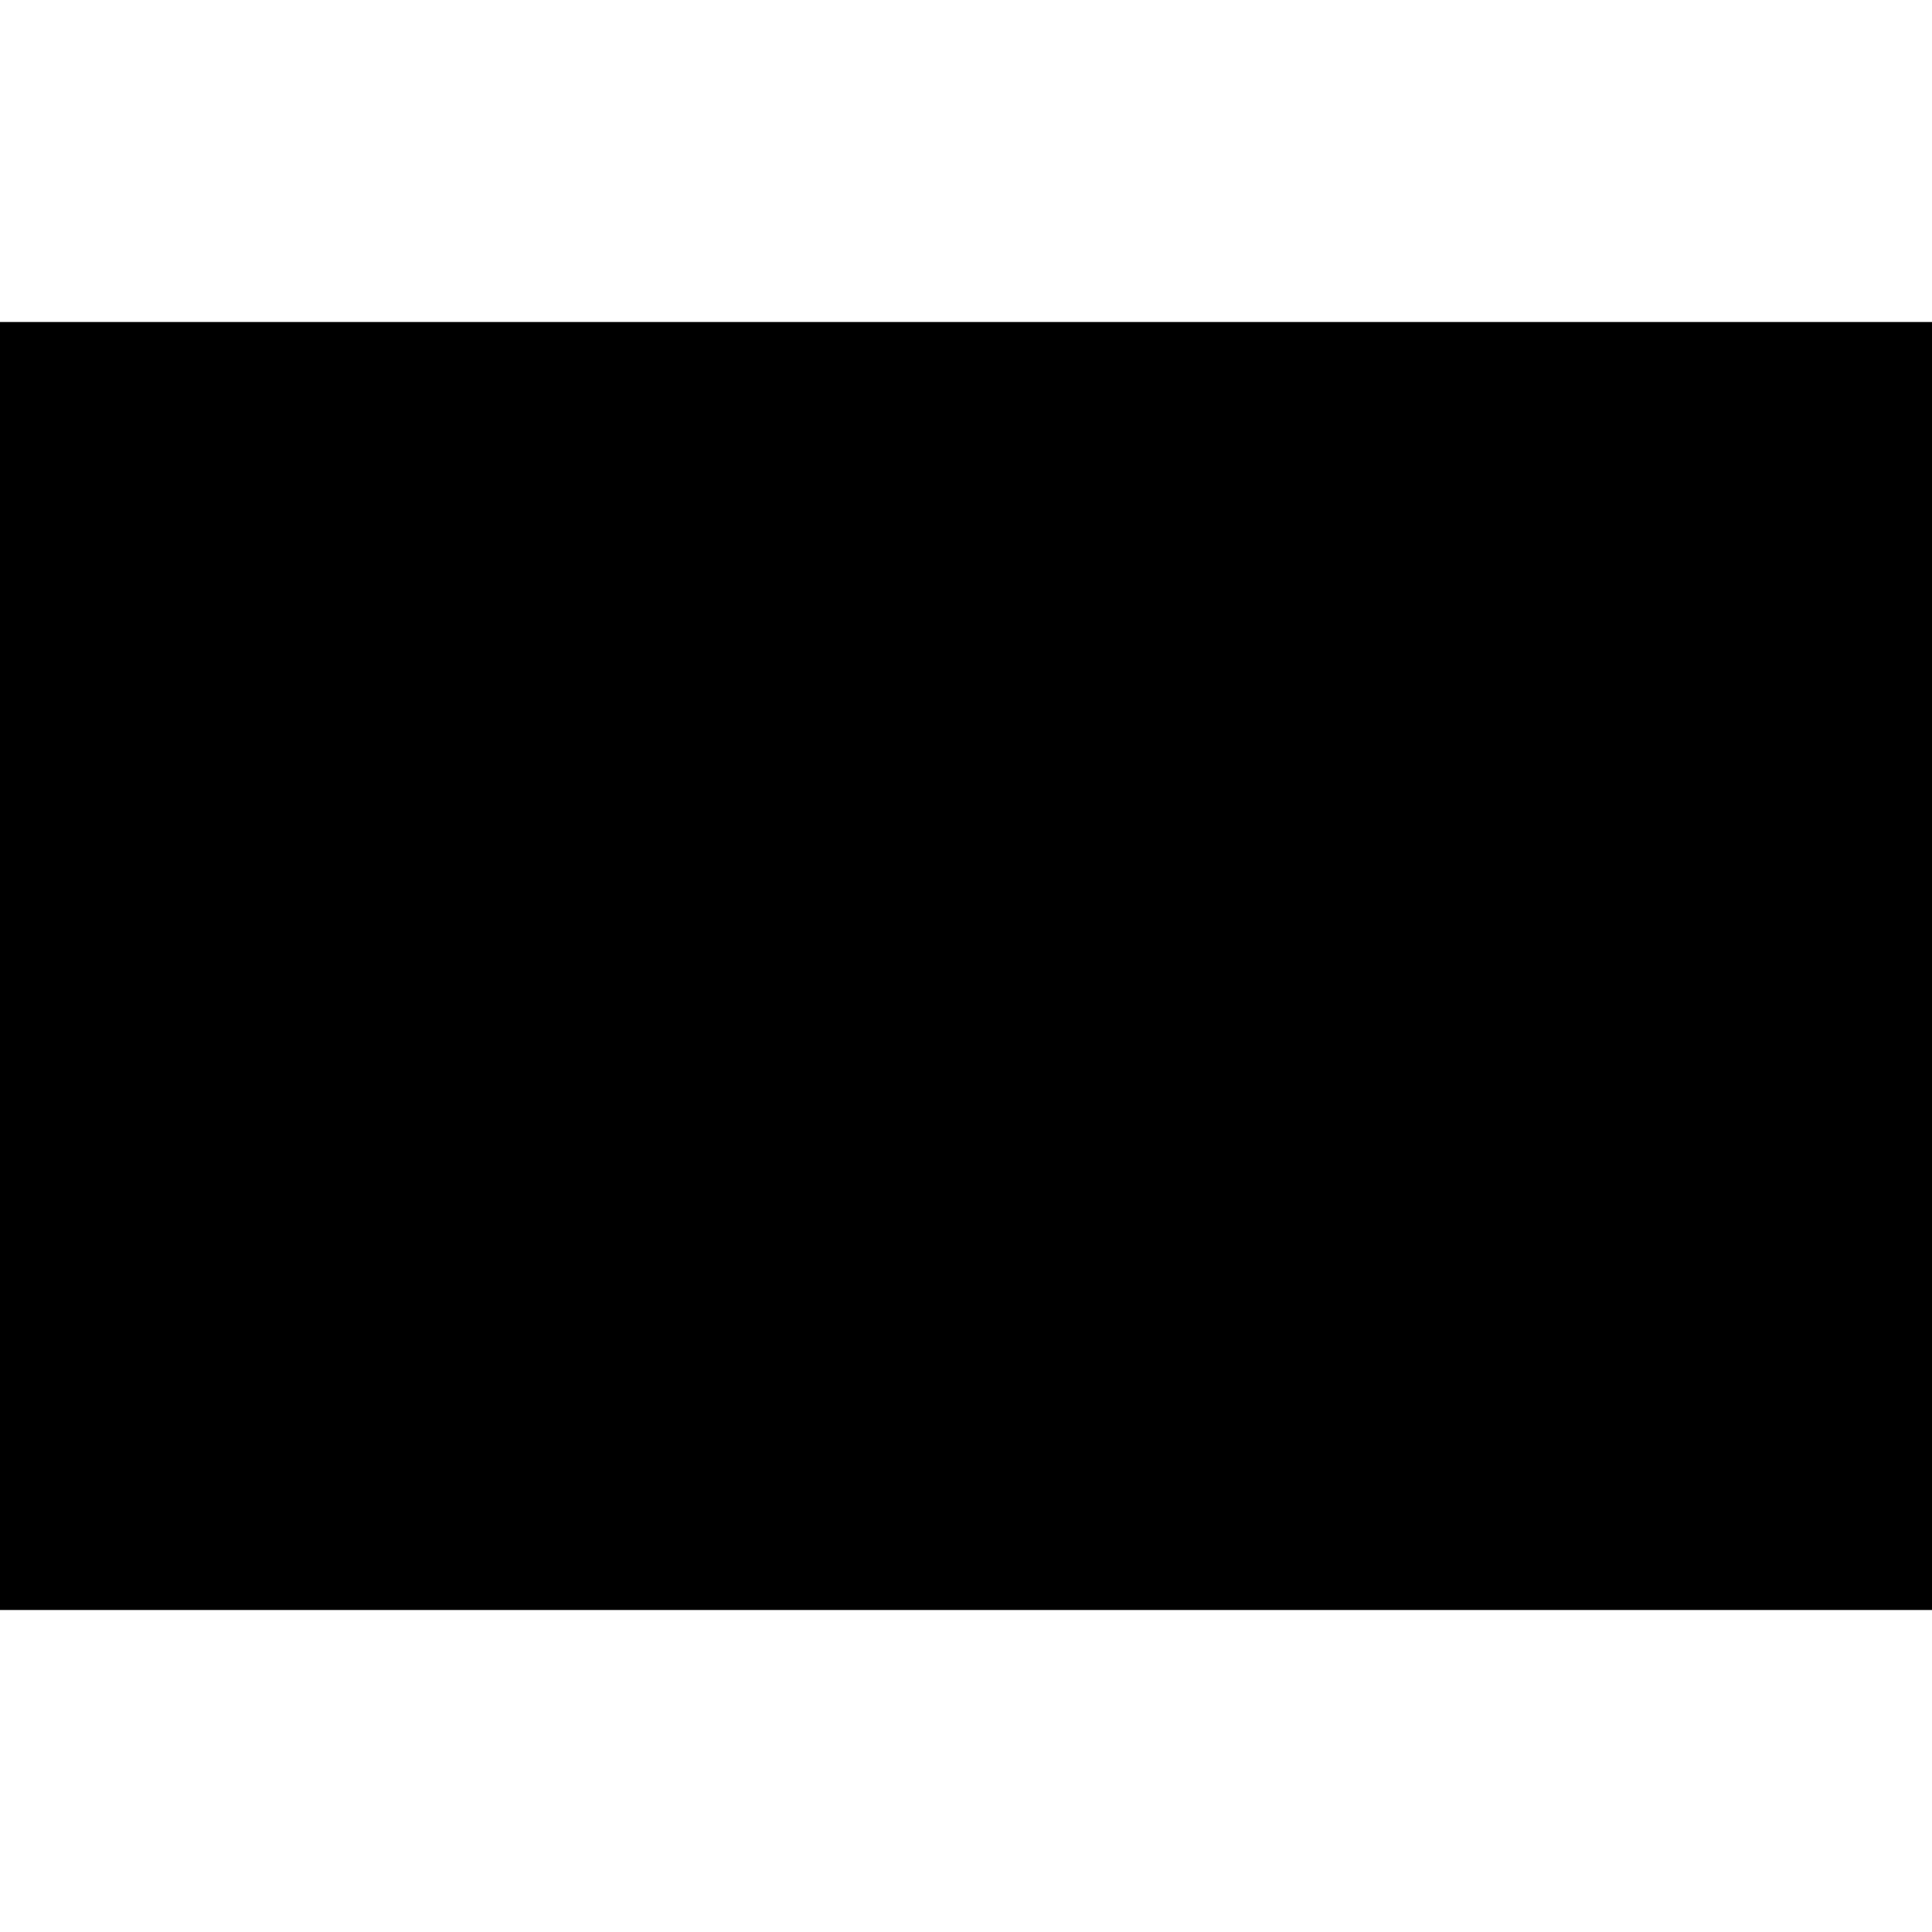
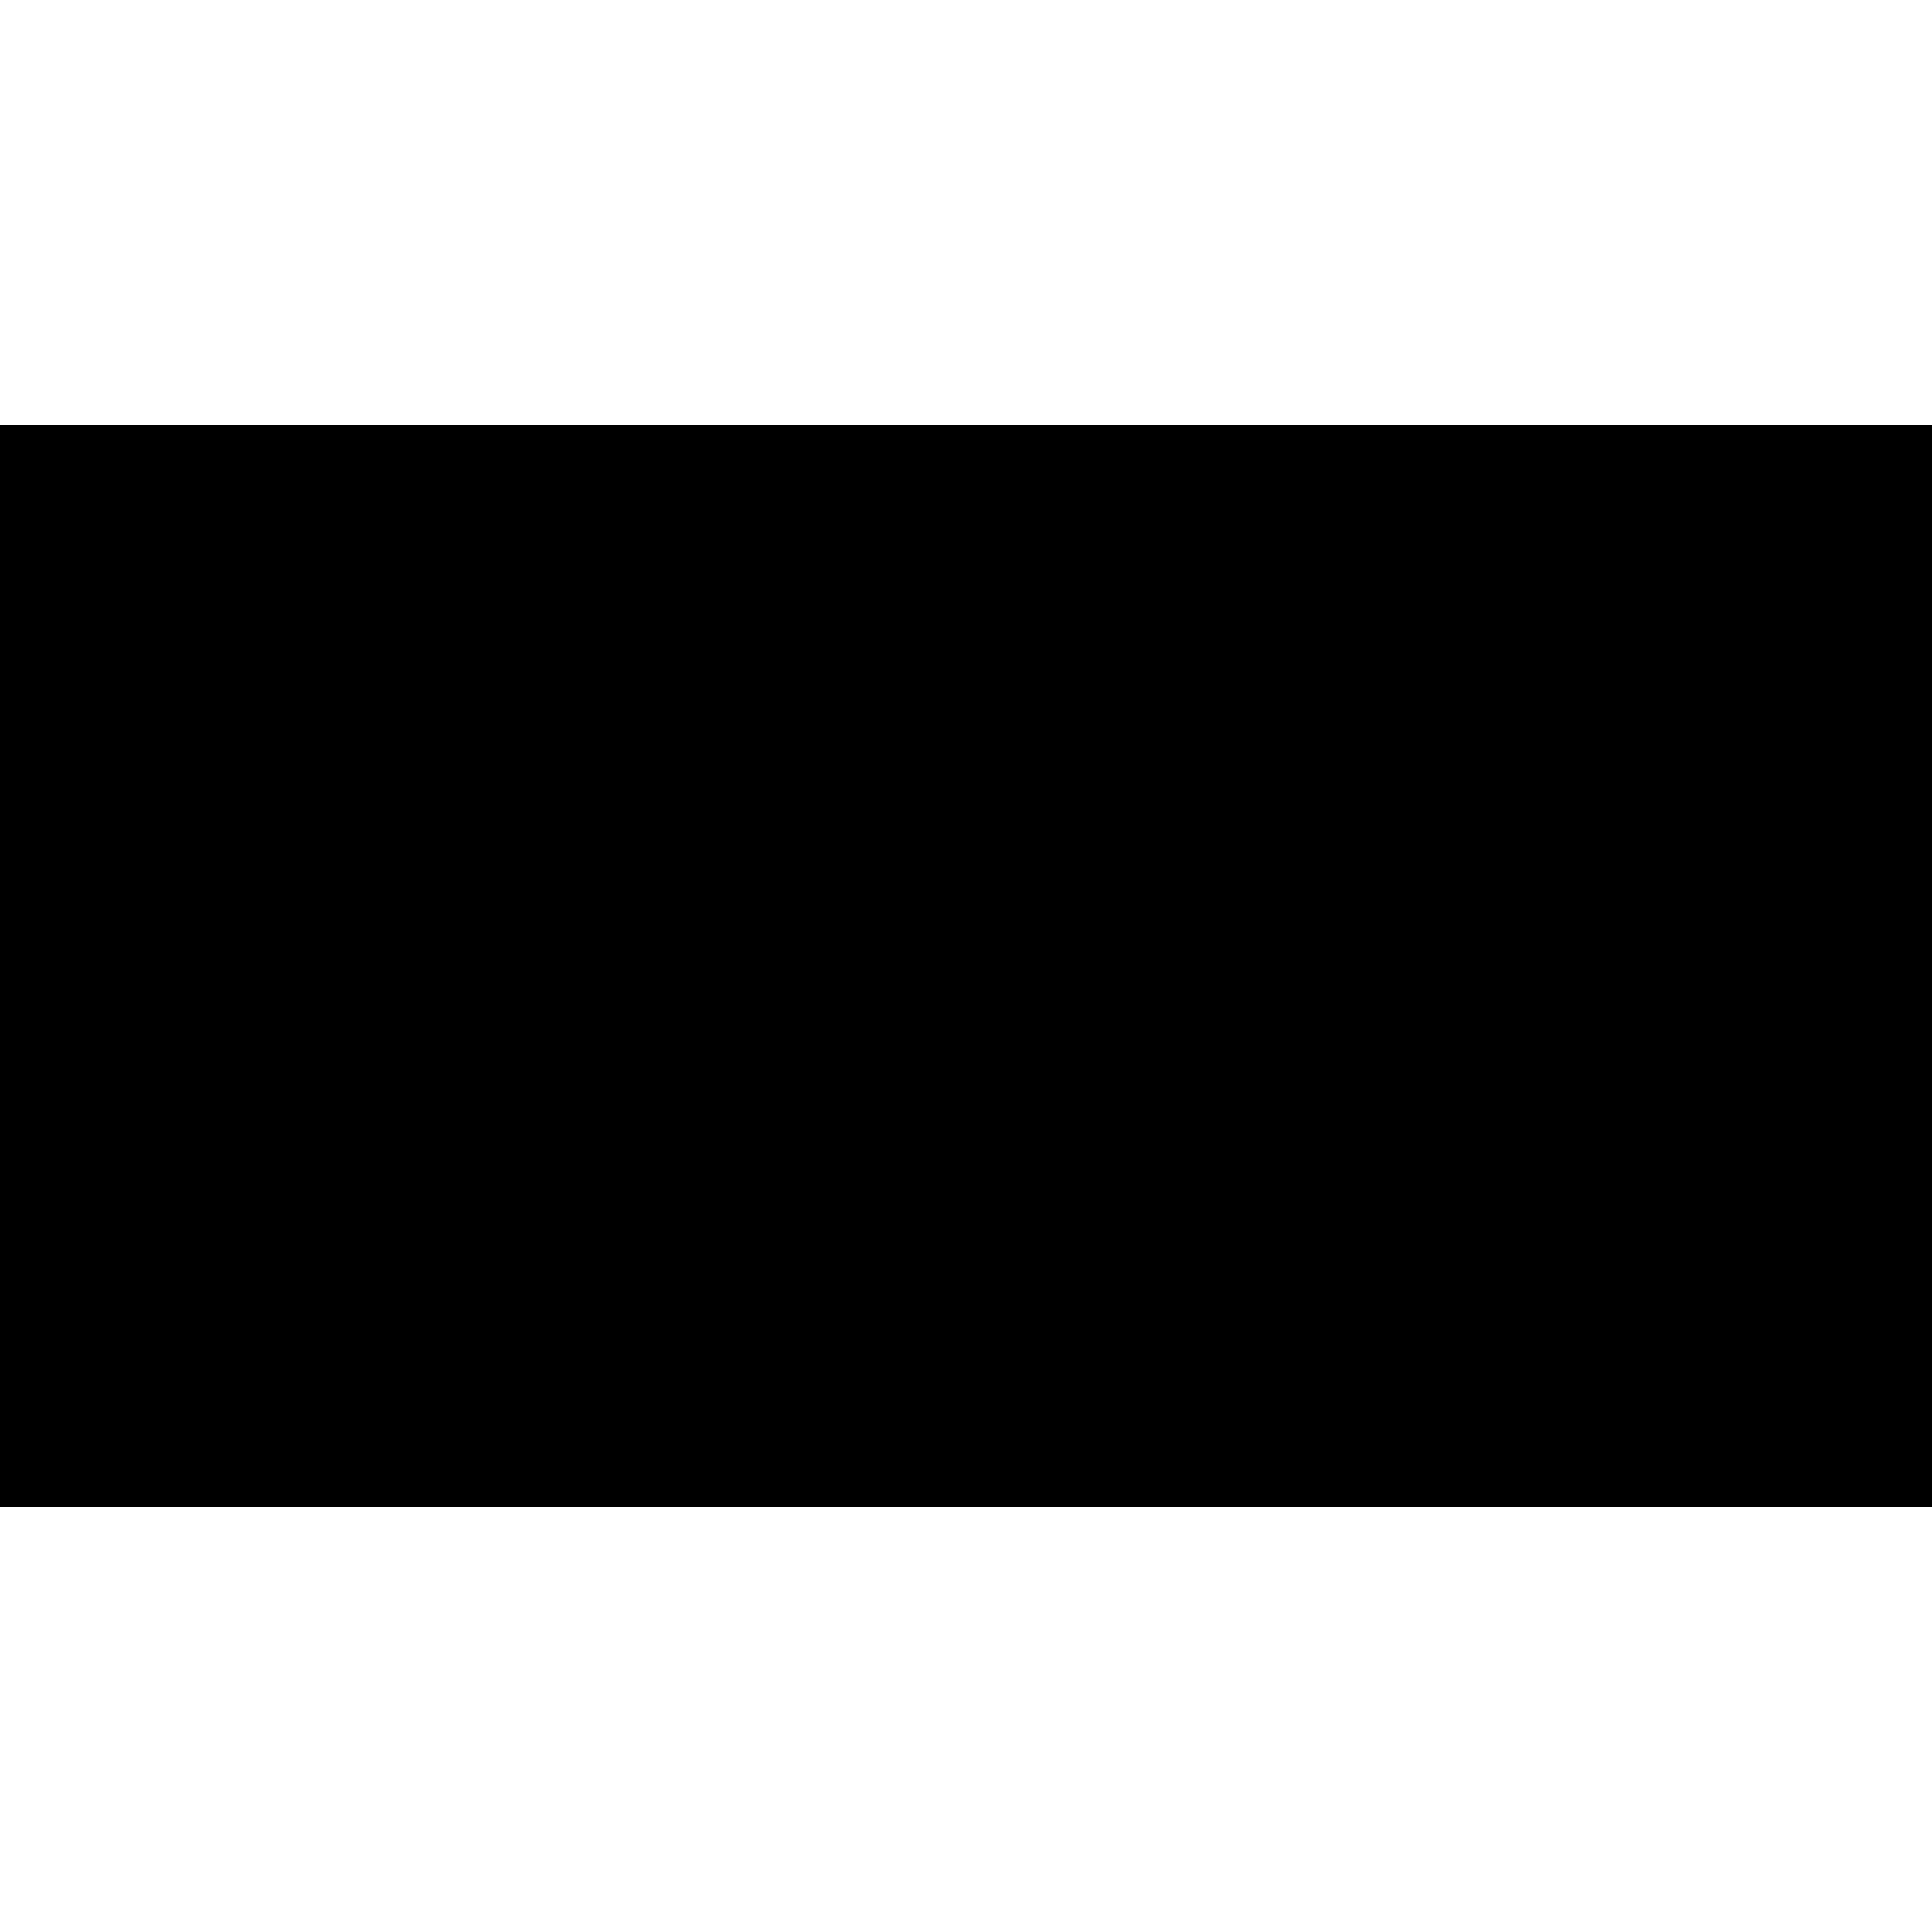
- <svg xmlns="http://www.w3.org/2000/svg" version="1.0" width="1080pt" height="1080pt" viewBox="0 0 1080 1080" preserveAspectRatio="xMidYMid meet">
-   <g transform="translate(0,1080) scale(0.1,-0.1)" fill="#000000" stroke="none">
-     <path d="M0 5400 l0 -3600 5400 0 5400 0 0 3600 0 3600 -5400 0 -5400 0 0 -3600z" />
+ <svg xmlns="http://www.w3.org/2000/svg" version="1.0" width="300pt" height="300pt" viewBox="0 0 300 300" preserveAspectRatio="xMidYMid meet">
+   <g transform="translate(0,300) scale(0.1,-0.1)" fill="#000000" stroke="none">
+     <path d="M0 1500 l0 -840 1500 0 1500 0 0 840 0 840 -1500 0 -1500 0 0 -840z" />
  </g>
</svg>
